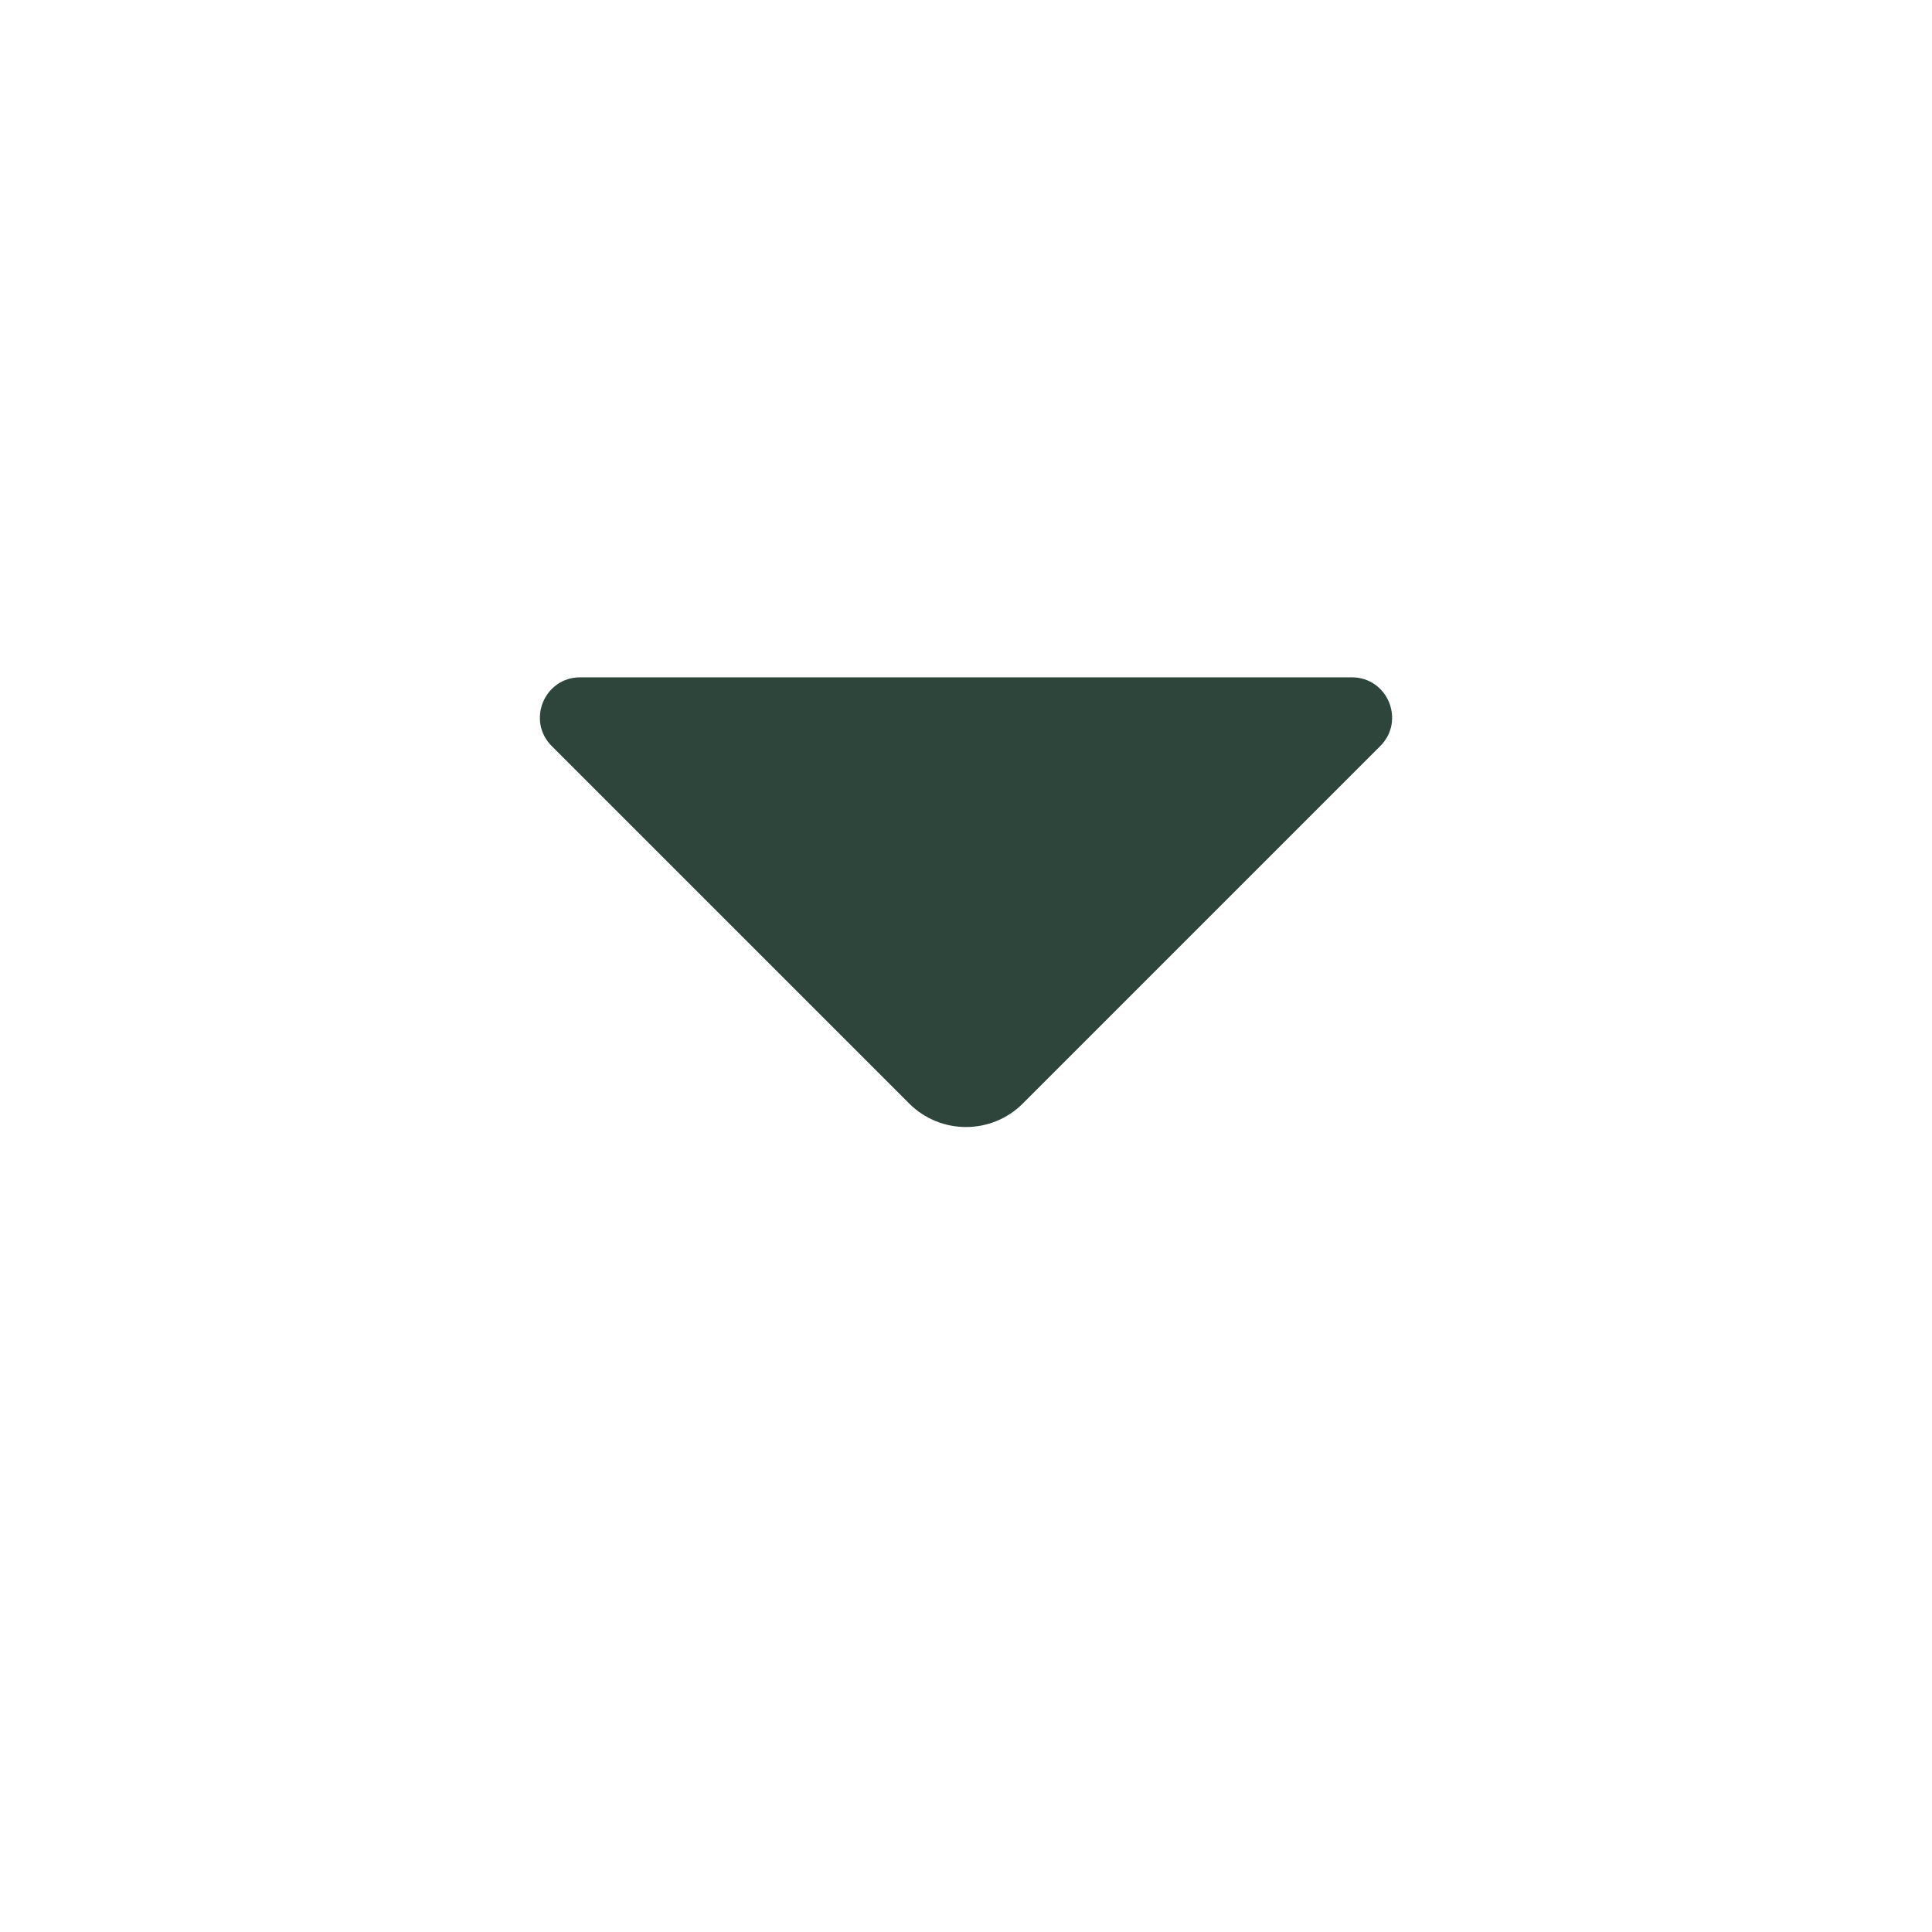
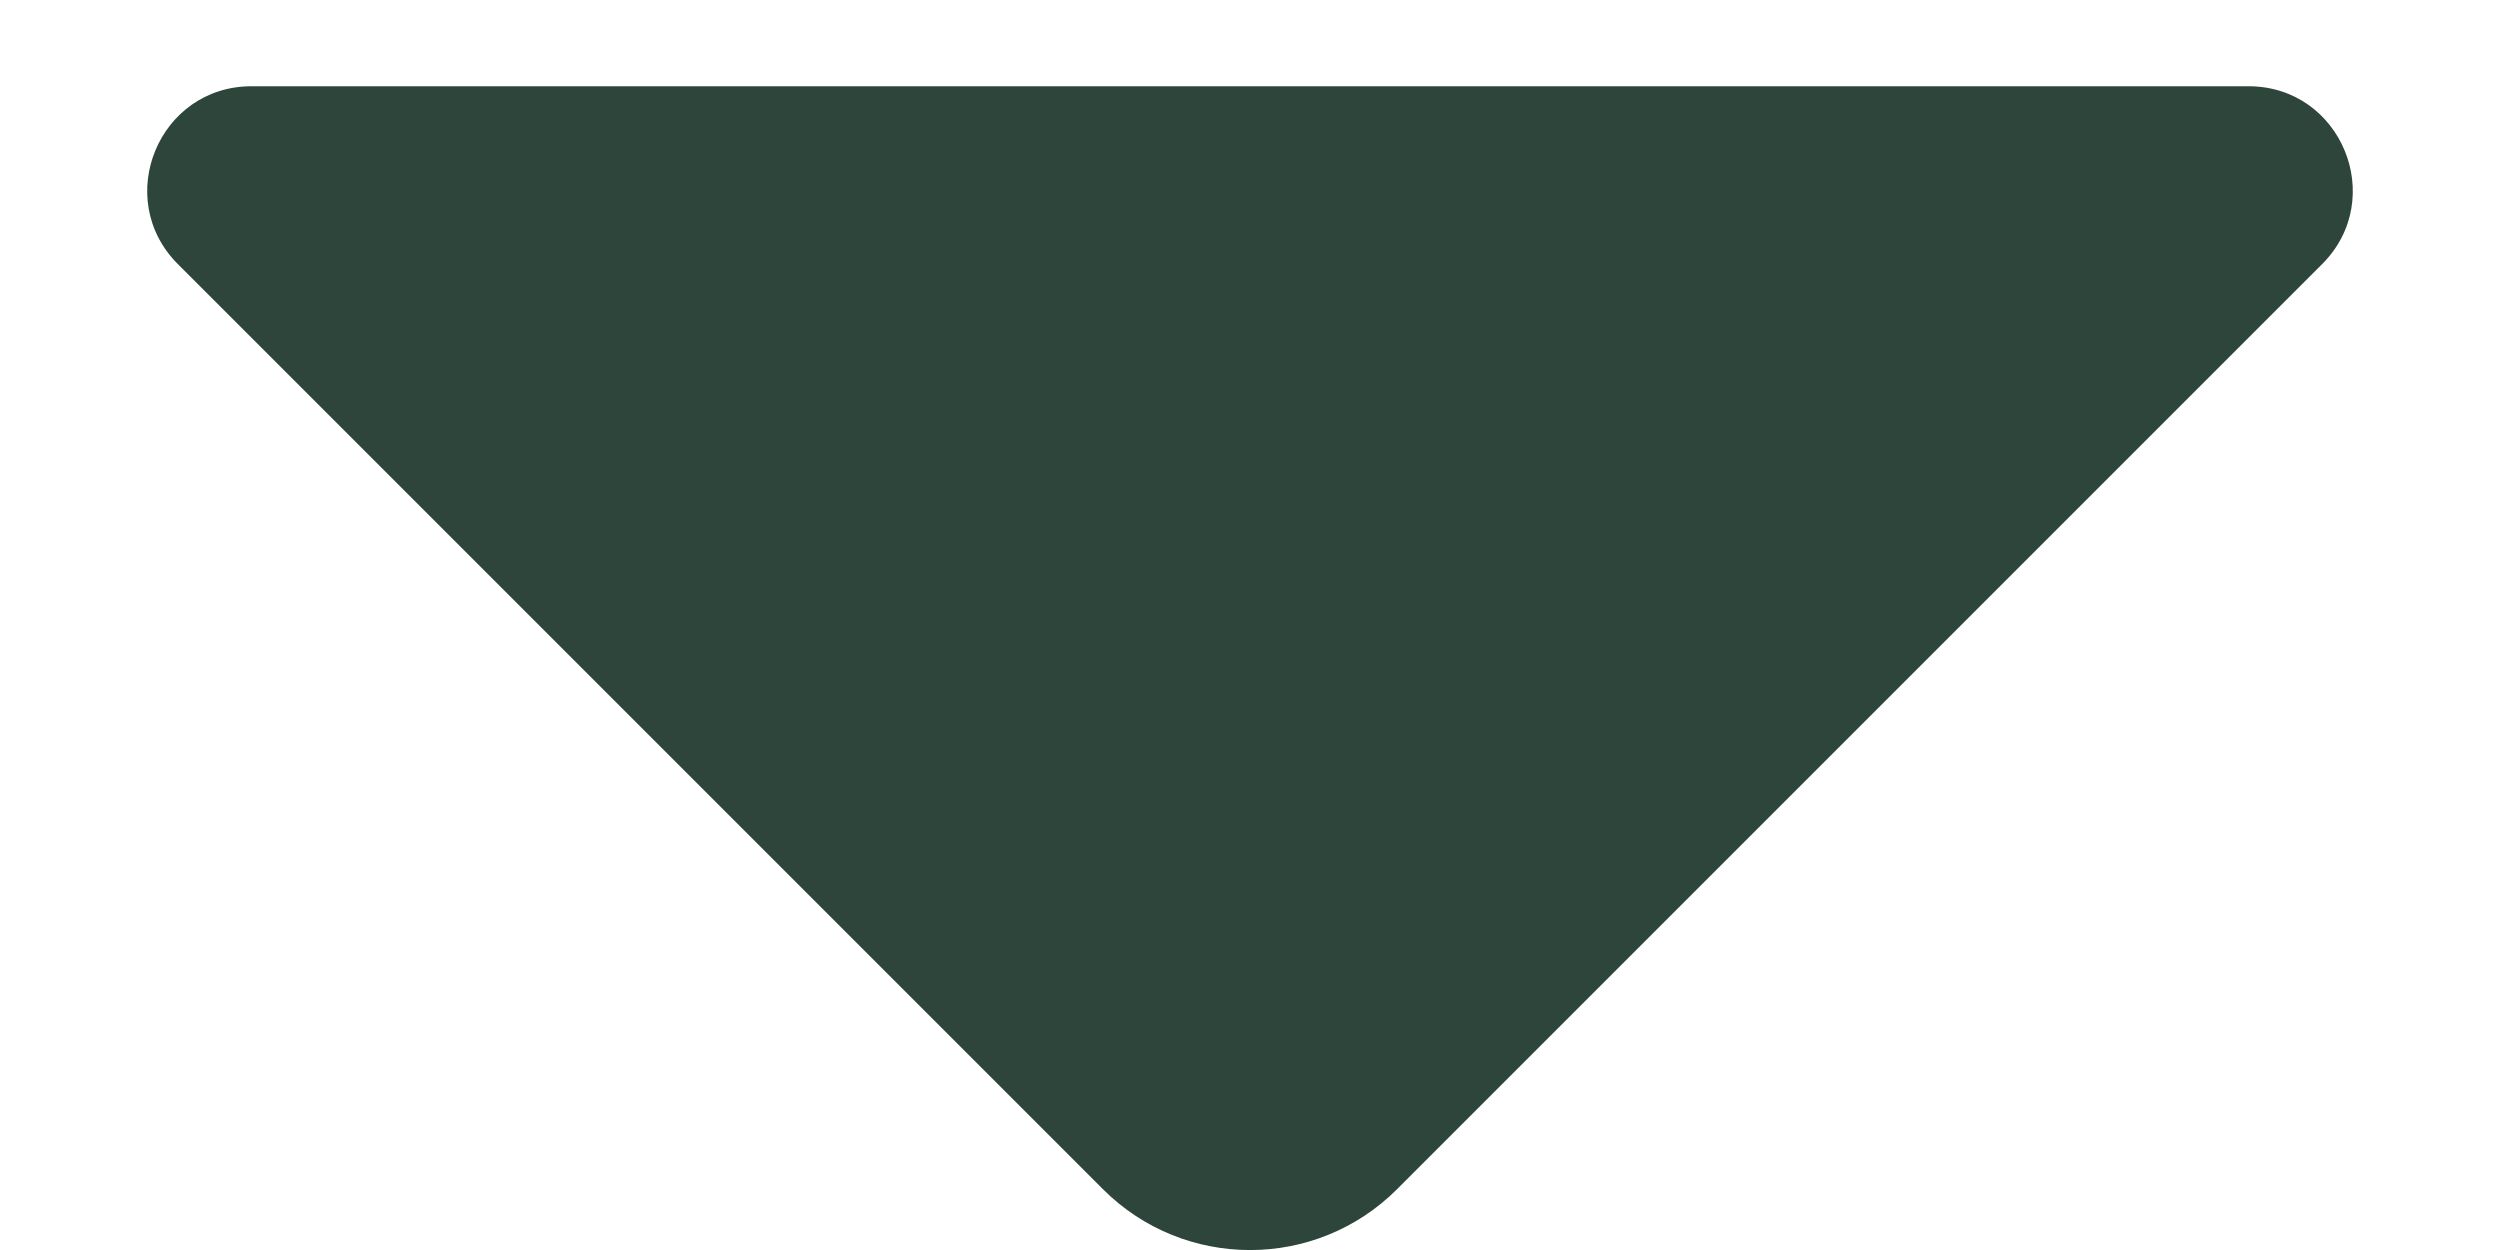
- <svg xmlns="http://www.w3.org/2000/svg" width="24" height="24" viewBox="0 0 24 24" fill="none">
-   <path d="M11.293 13.707L6.854 9.268C6.539 8.953 6.762 8.414 7.207 8.414L16.793 8.414C17.238 8.414 17.461 8.953 17.146 9.268L12.707 13.707C12.317 14.098 11.683 14.098 11.293 13.707Z" fill="#2E453B" />
+ <svg xmlns="http://www.w3.org/2000/svg" width="12" height="6" viewBox="0 0 12 6" fill="none">
+   <path d="M5.293 5.707L0.854 1.268C0.539 0.953 0.762 0.414 1.207 0.414L10.793 0.414C11.238 0.414 11.461 0.953 11.146 1.268L6.707 5.707C6.317 6.098 5.683 6.098 5.293 5.707Z" fill="#2E453B" />
</svg>
